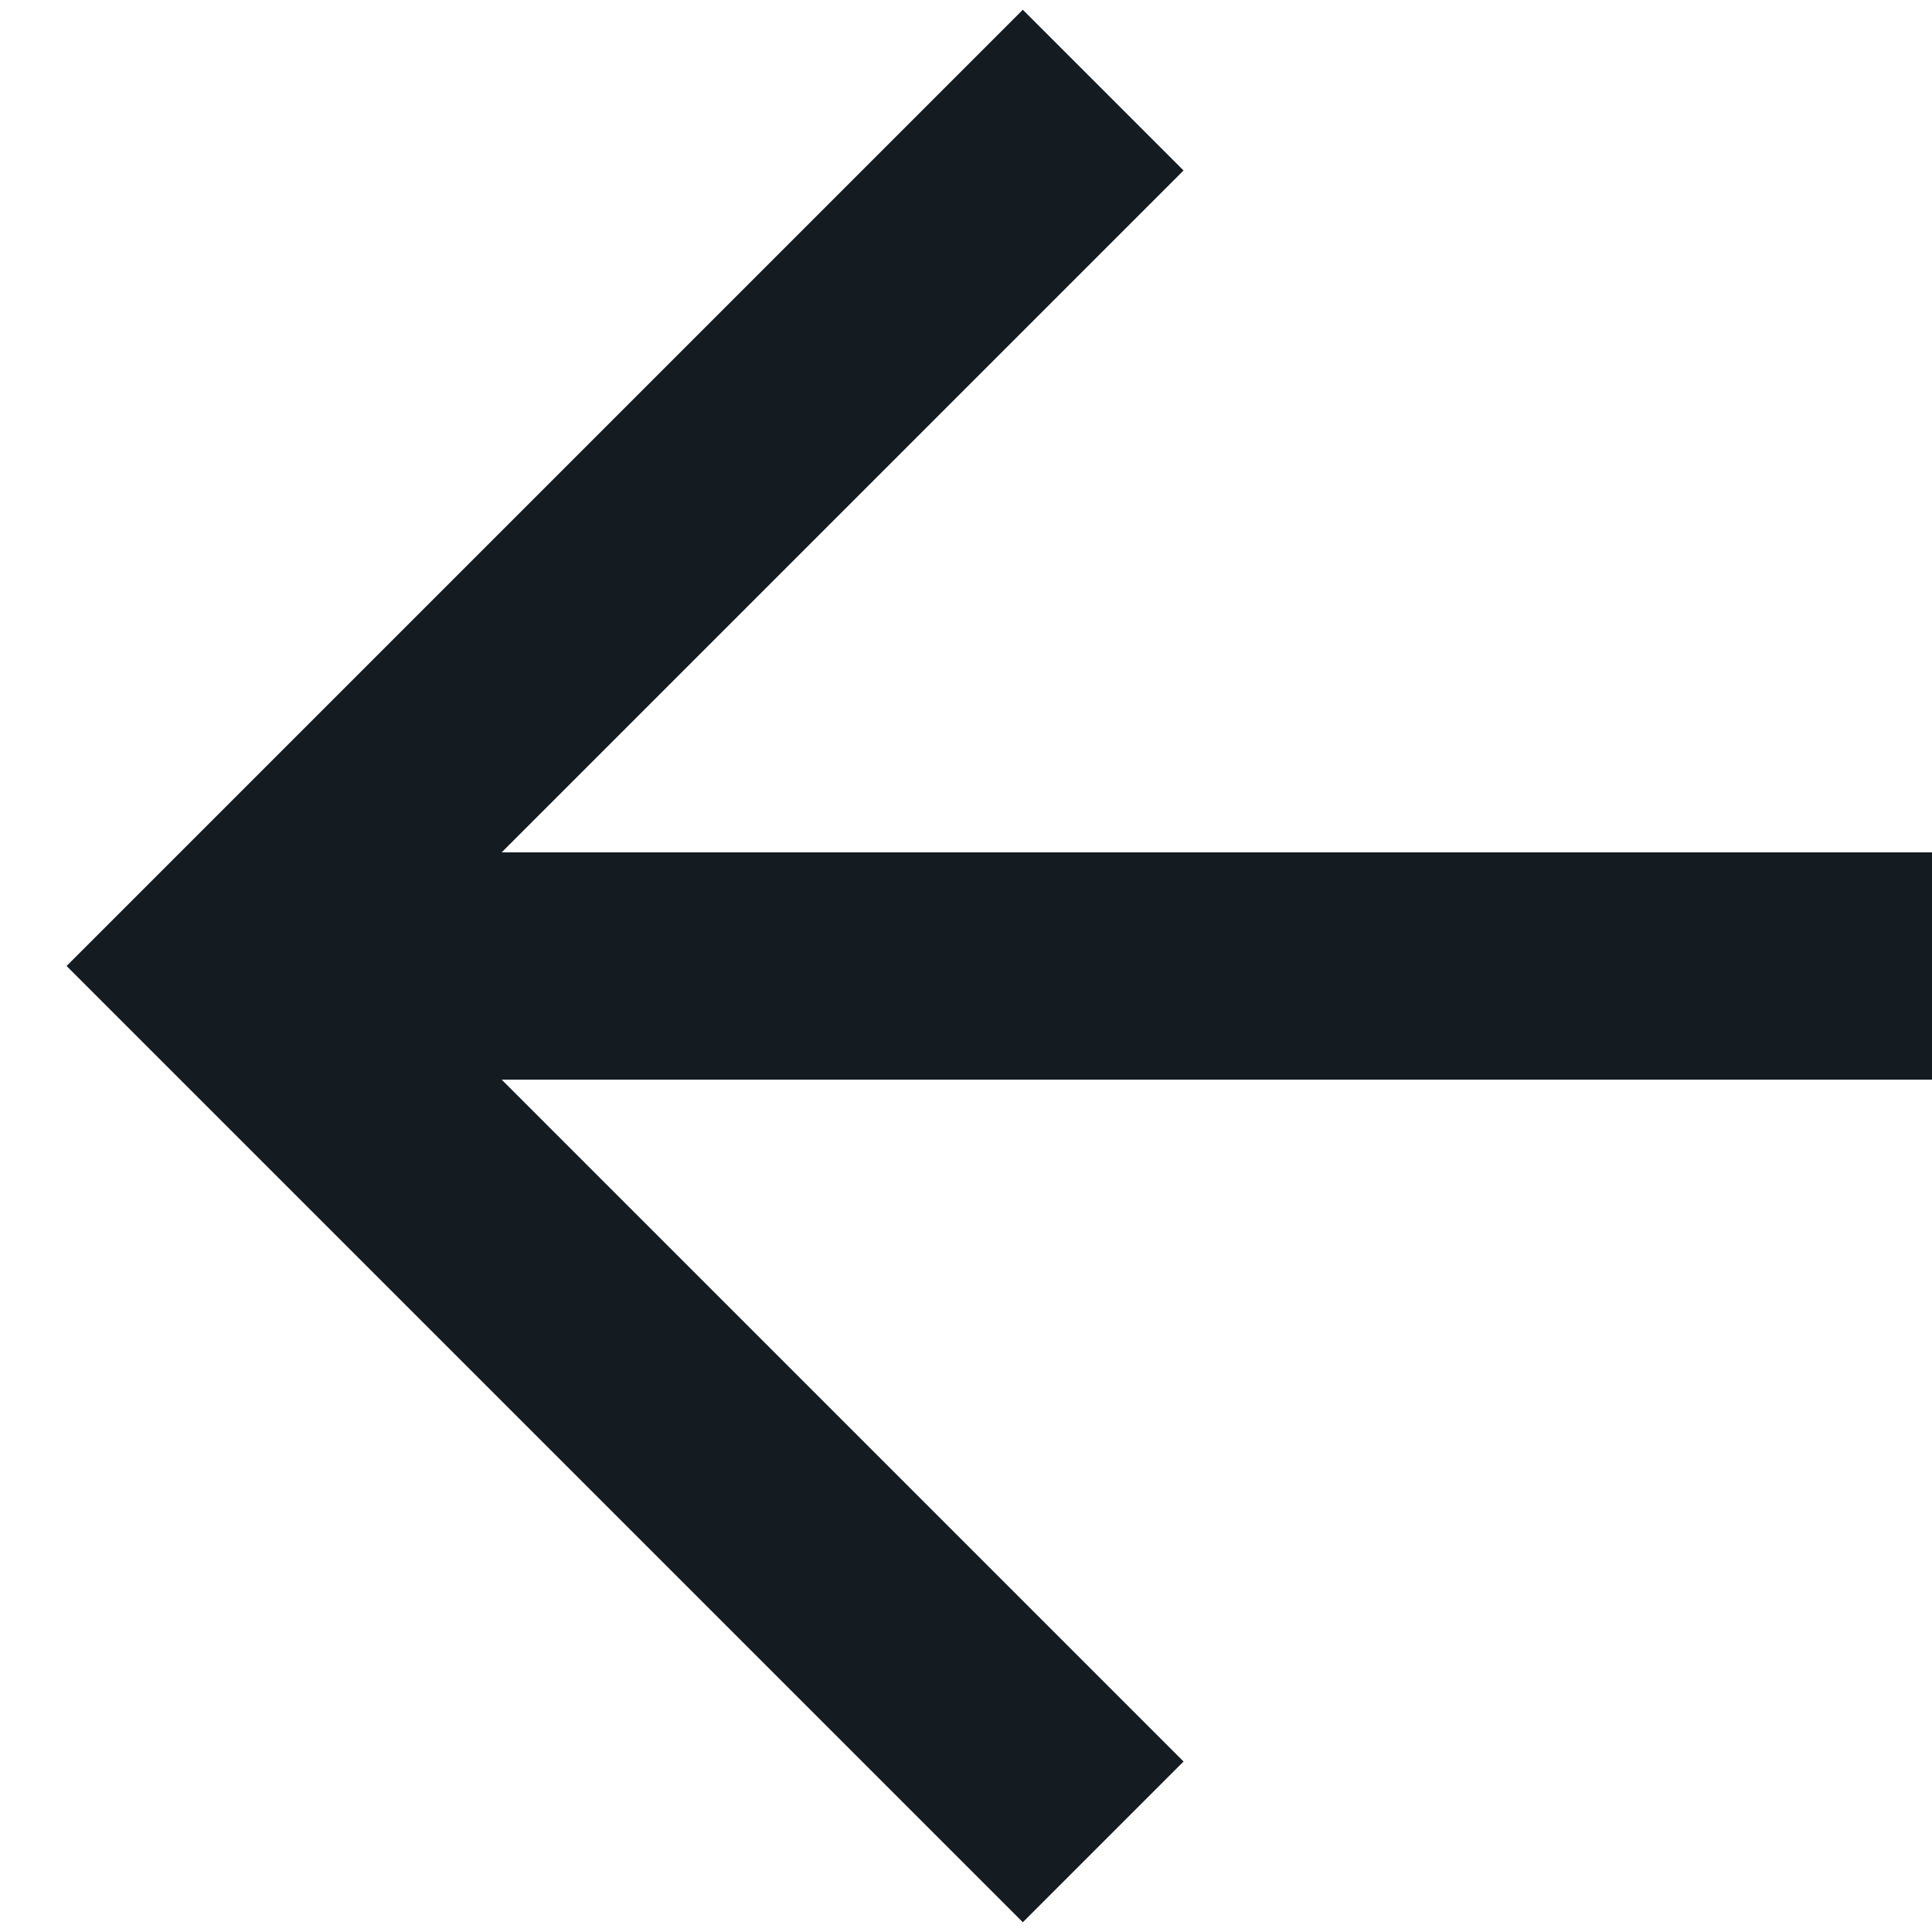
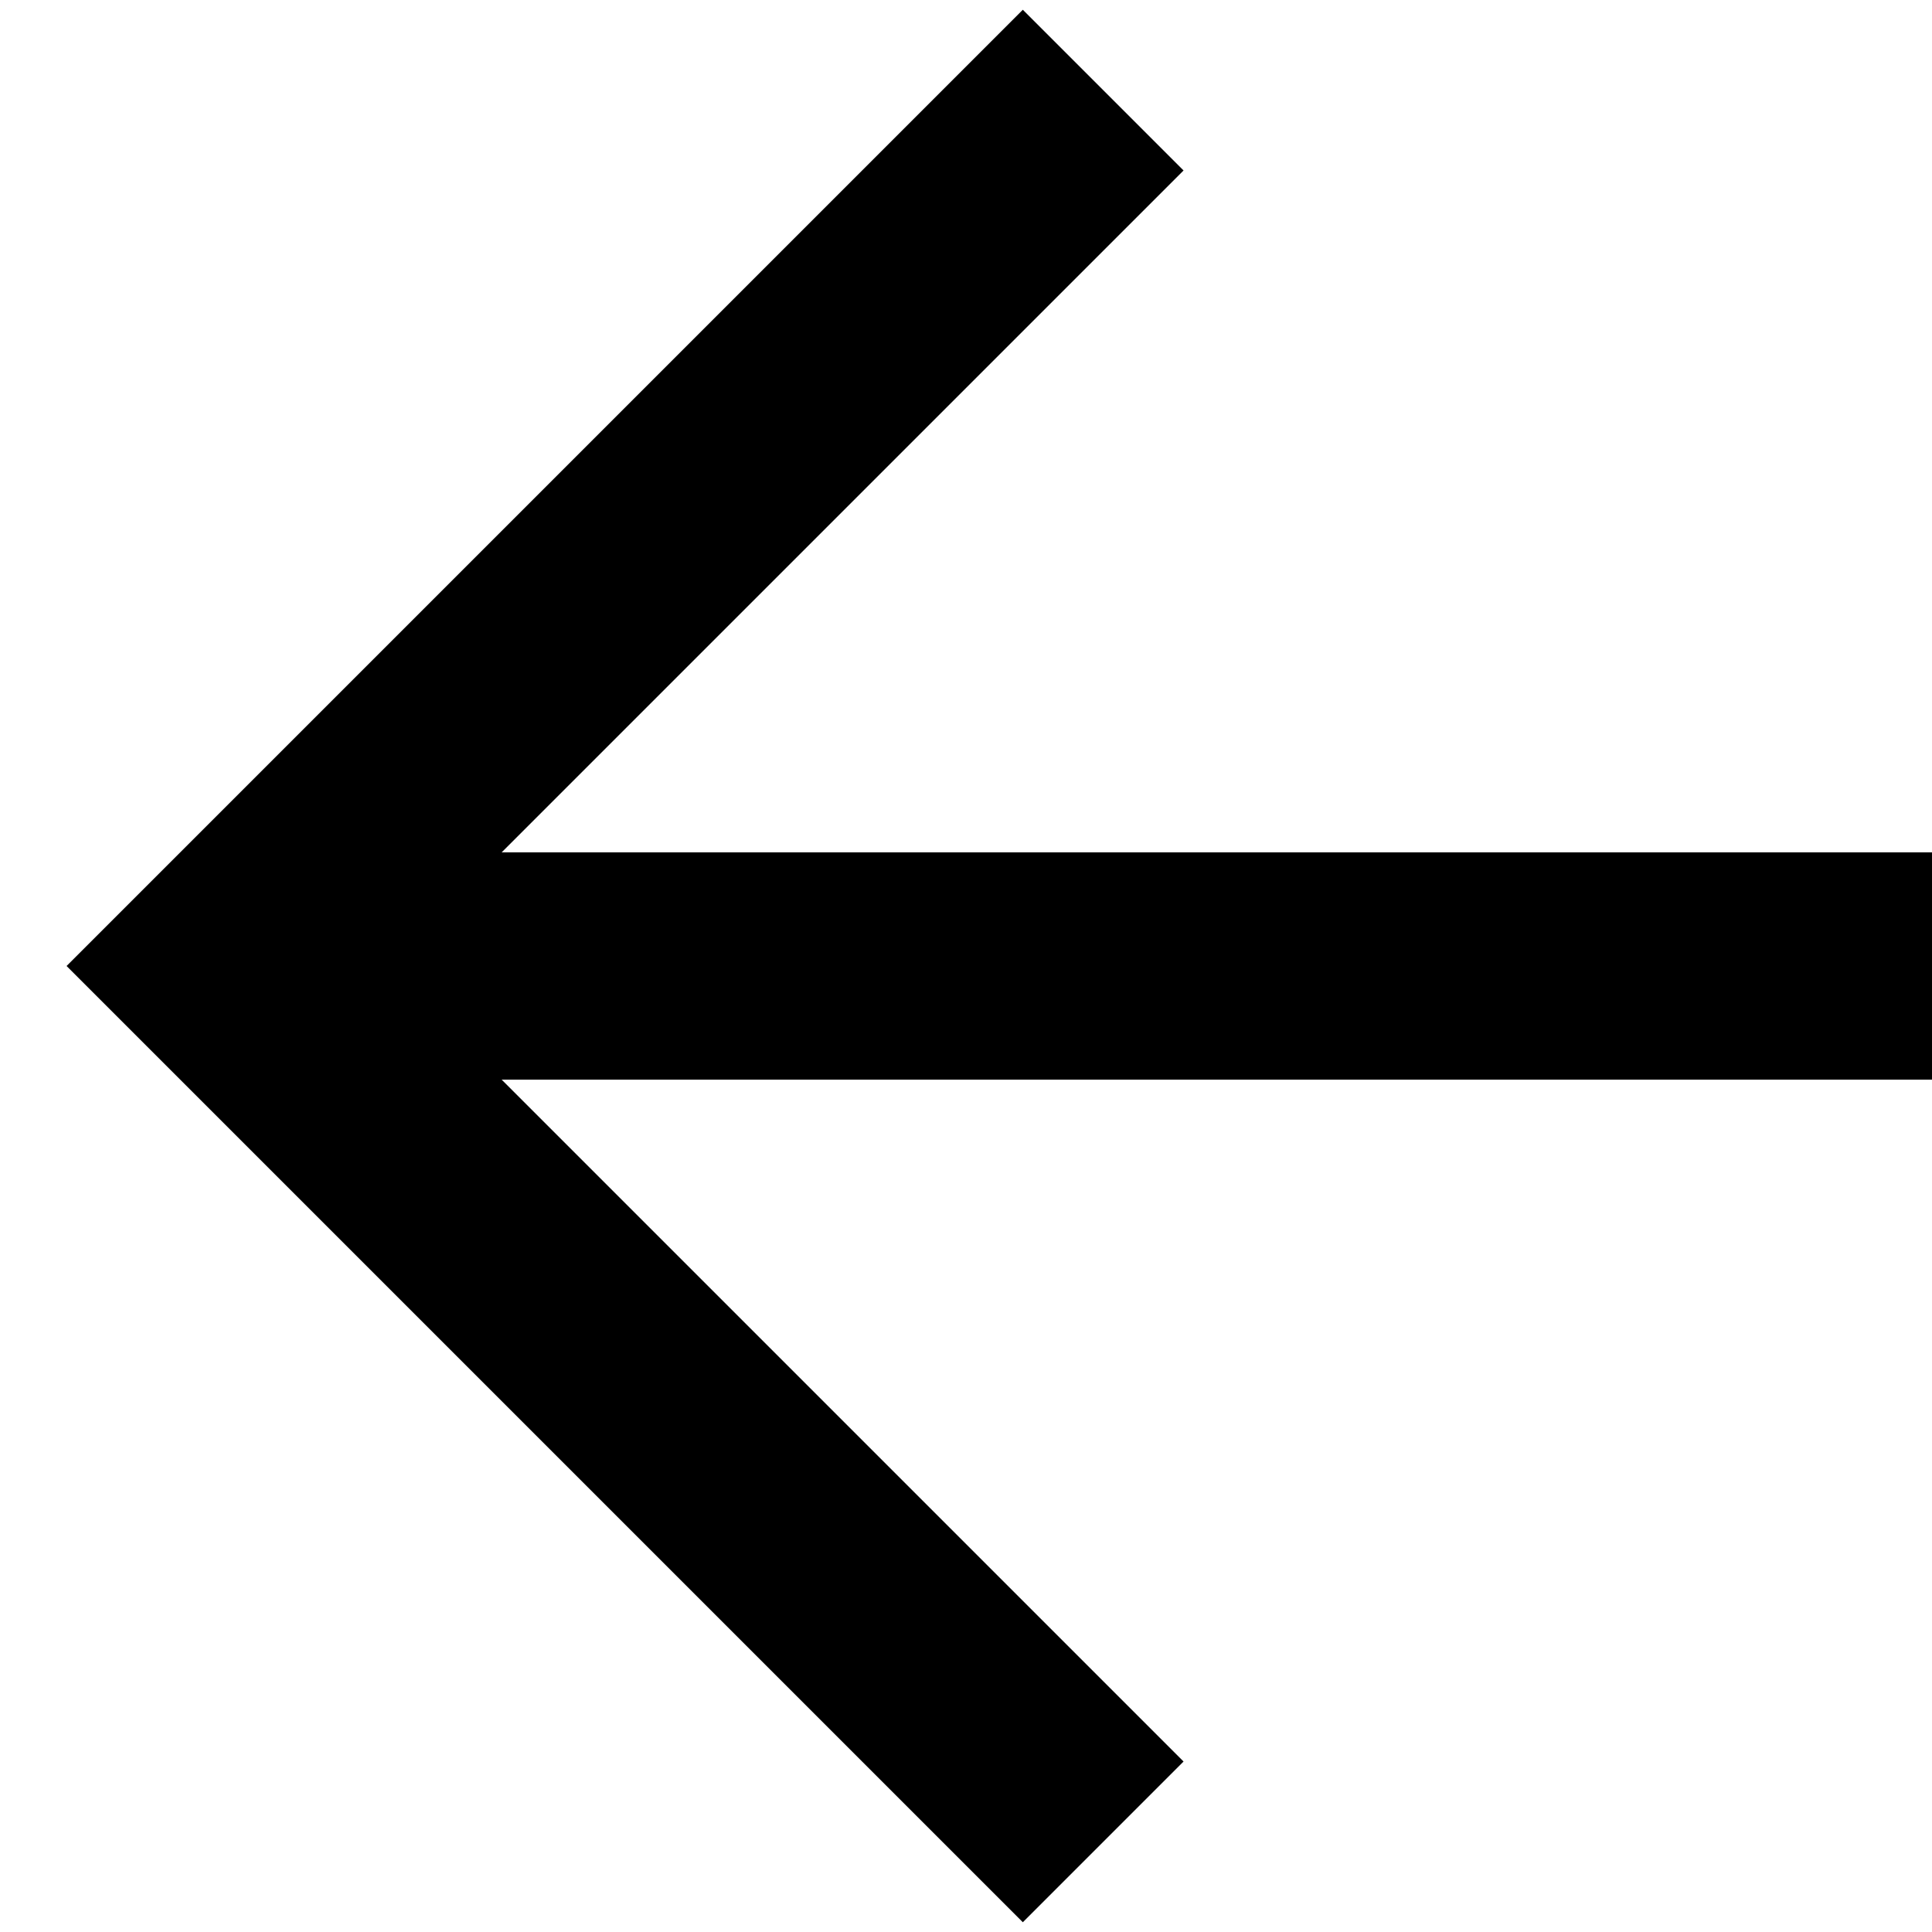
<svg xmlns="http://www.w3.org/2000/svg" width="17" height="17" viewBox="0 0 17 17" fill="none">
-   <path d="M16 8.5H3.097" stroke="#141B21" stroke-width="2" stroke-linecap="square" stroke-linejoin="round" />
-   <path d="M9 15.5L2 8.5L9 1.5" stroke="#141B21" stroke-width="2" stroke-linecap="square" />
+   <path d="M16 8.5H3.097" stroke="currentColor" stroke-width="2" stroke-linecap="square" stroke-linejoin="round" />
+   <path d="M9 15.5L2 8.5L9 1.5" stroke="currentColor" stroke-width="2" stroke-linecap="square" />
</svg>
